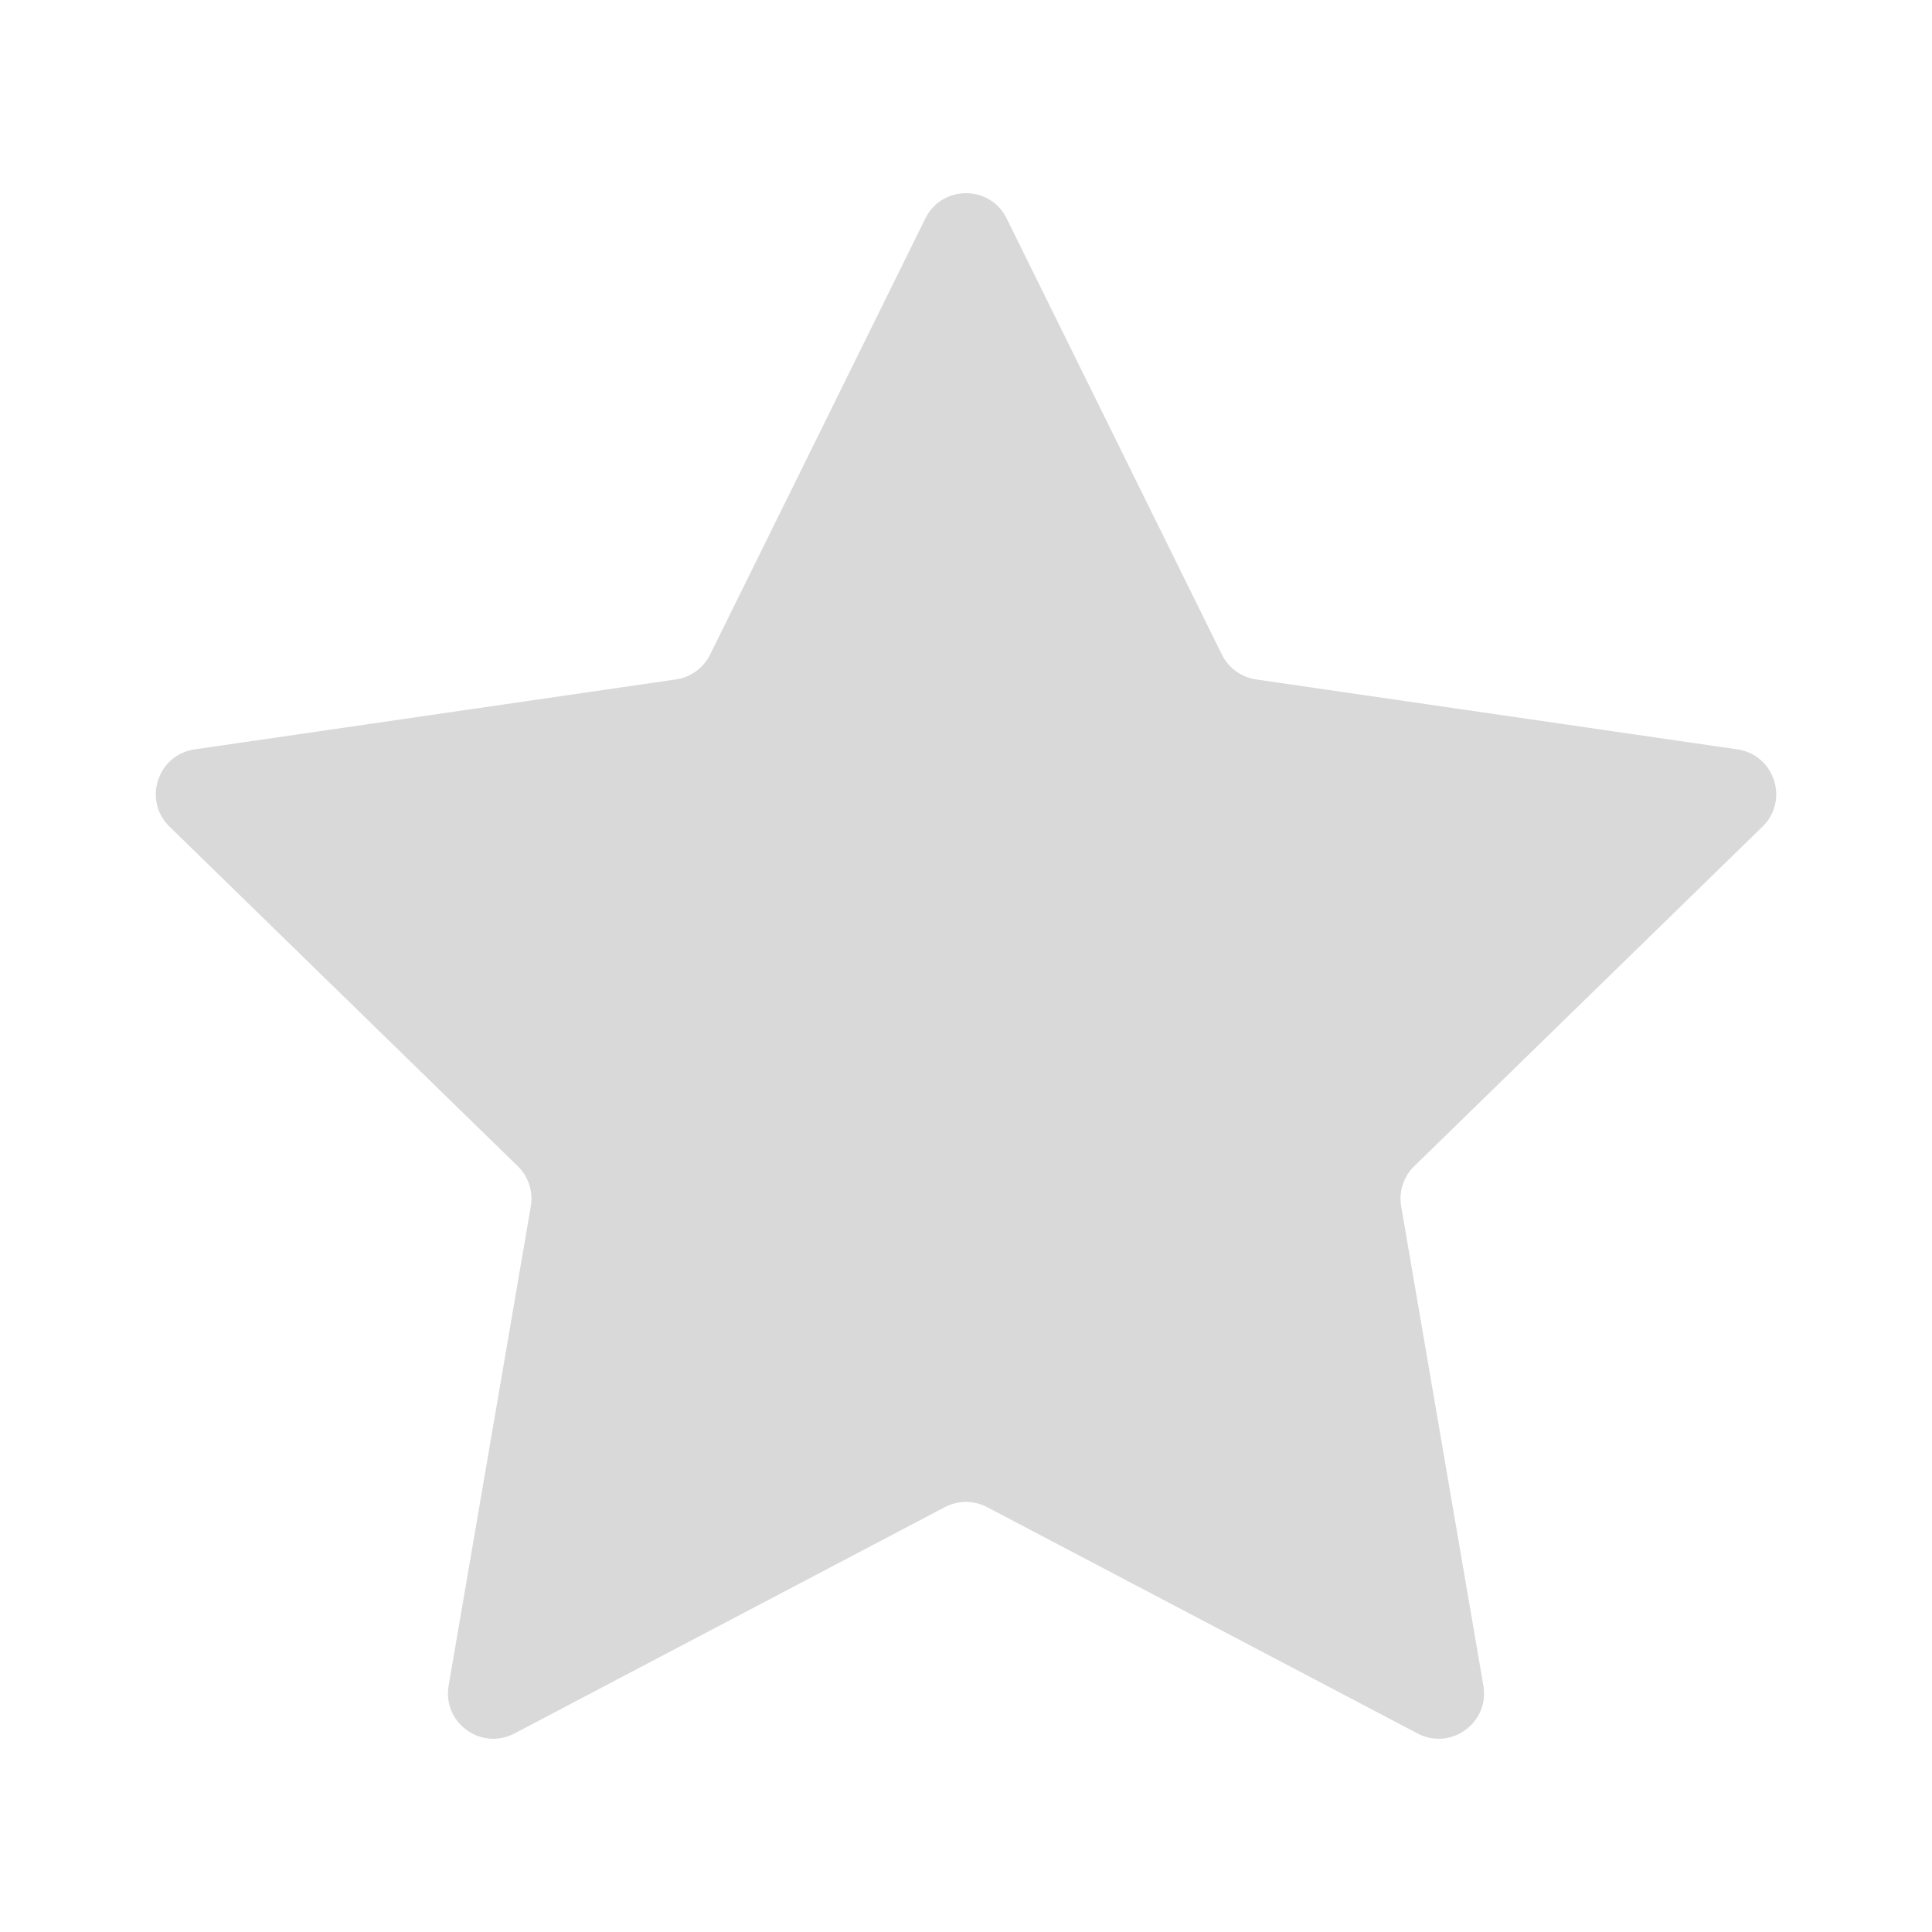
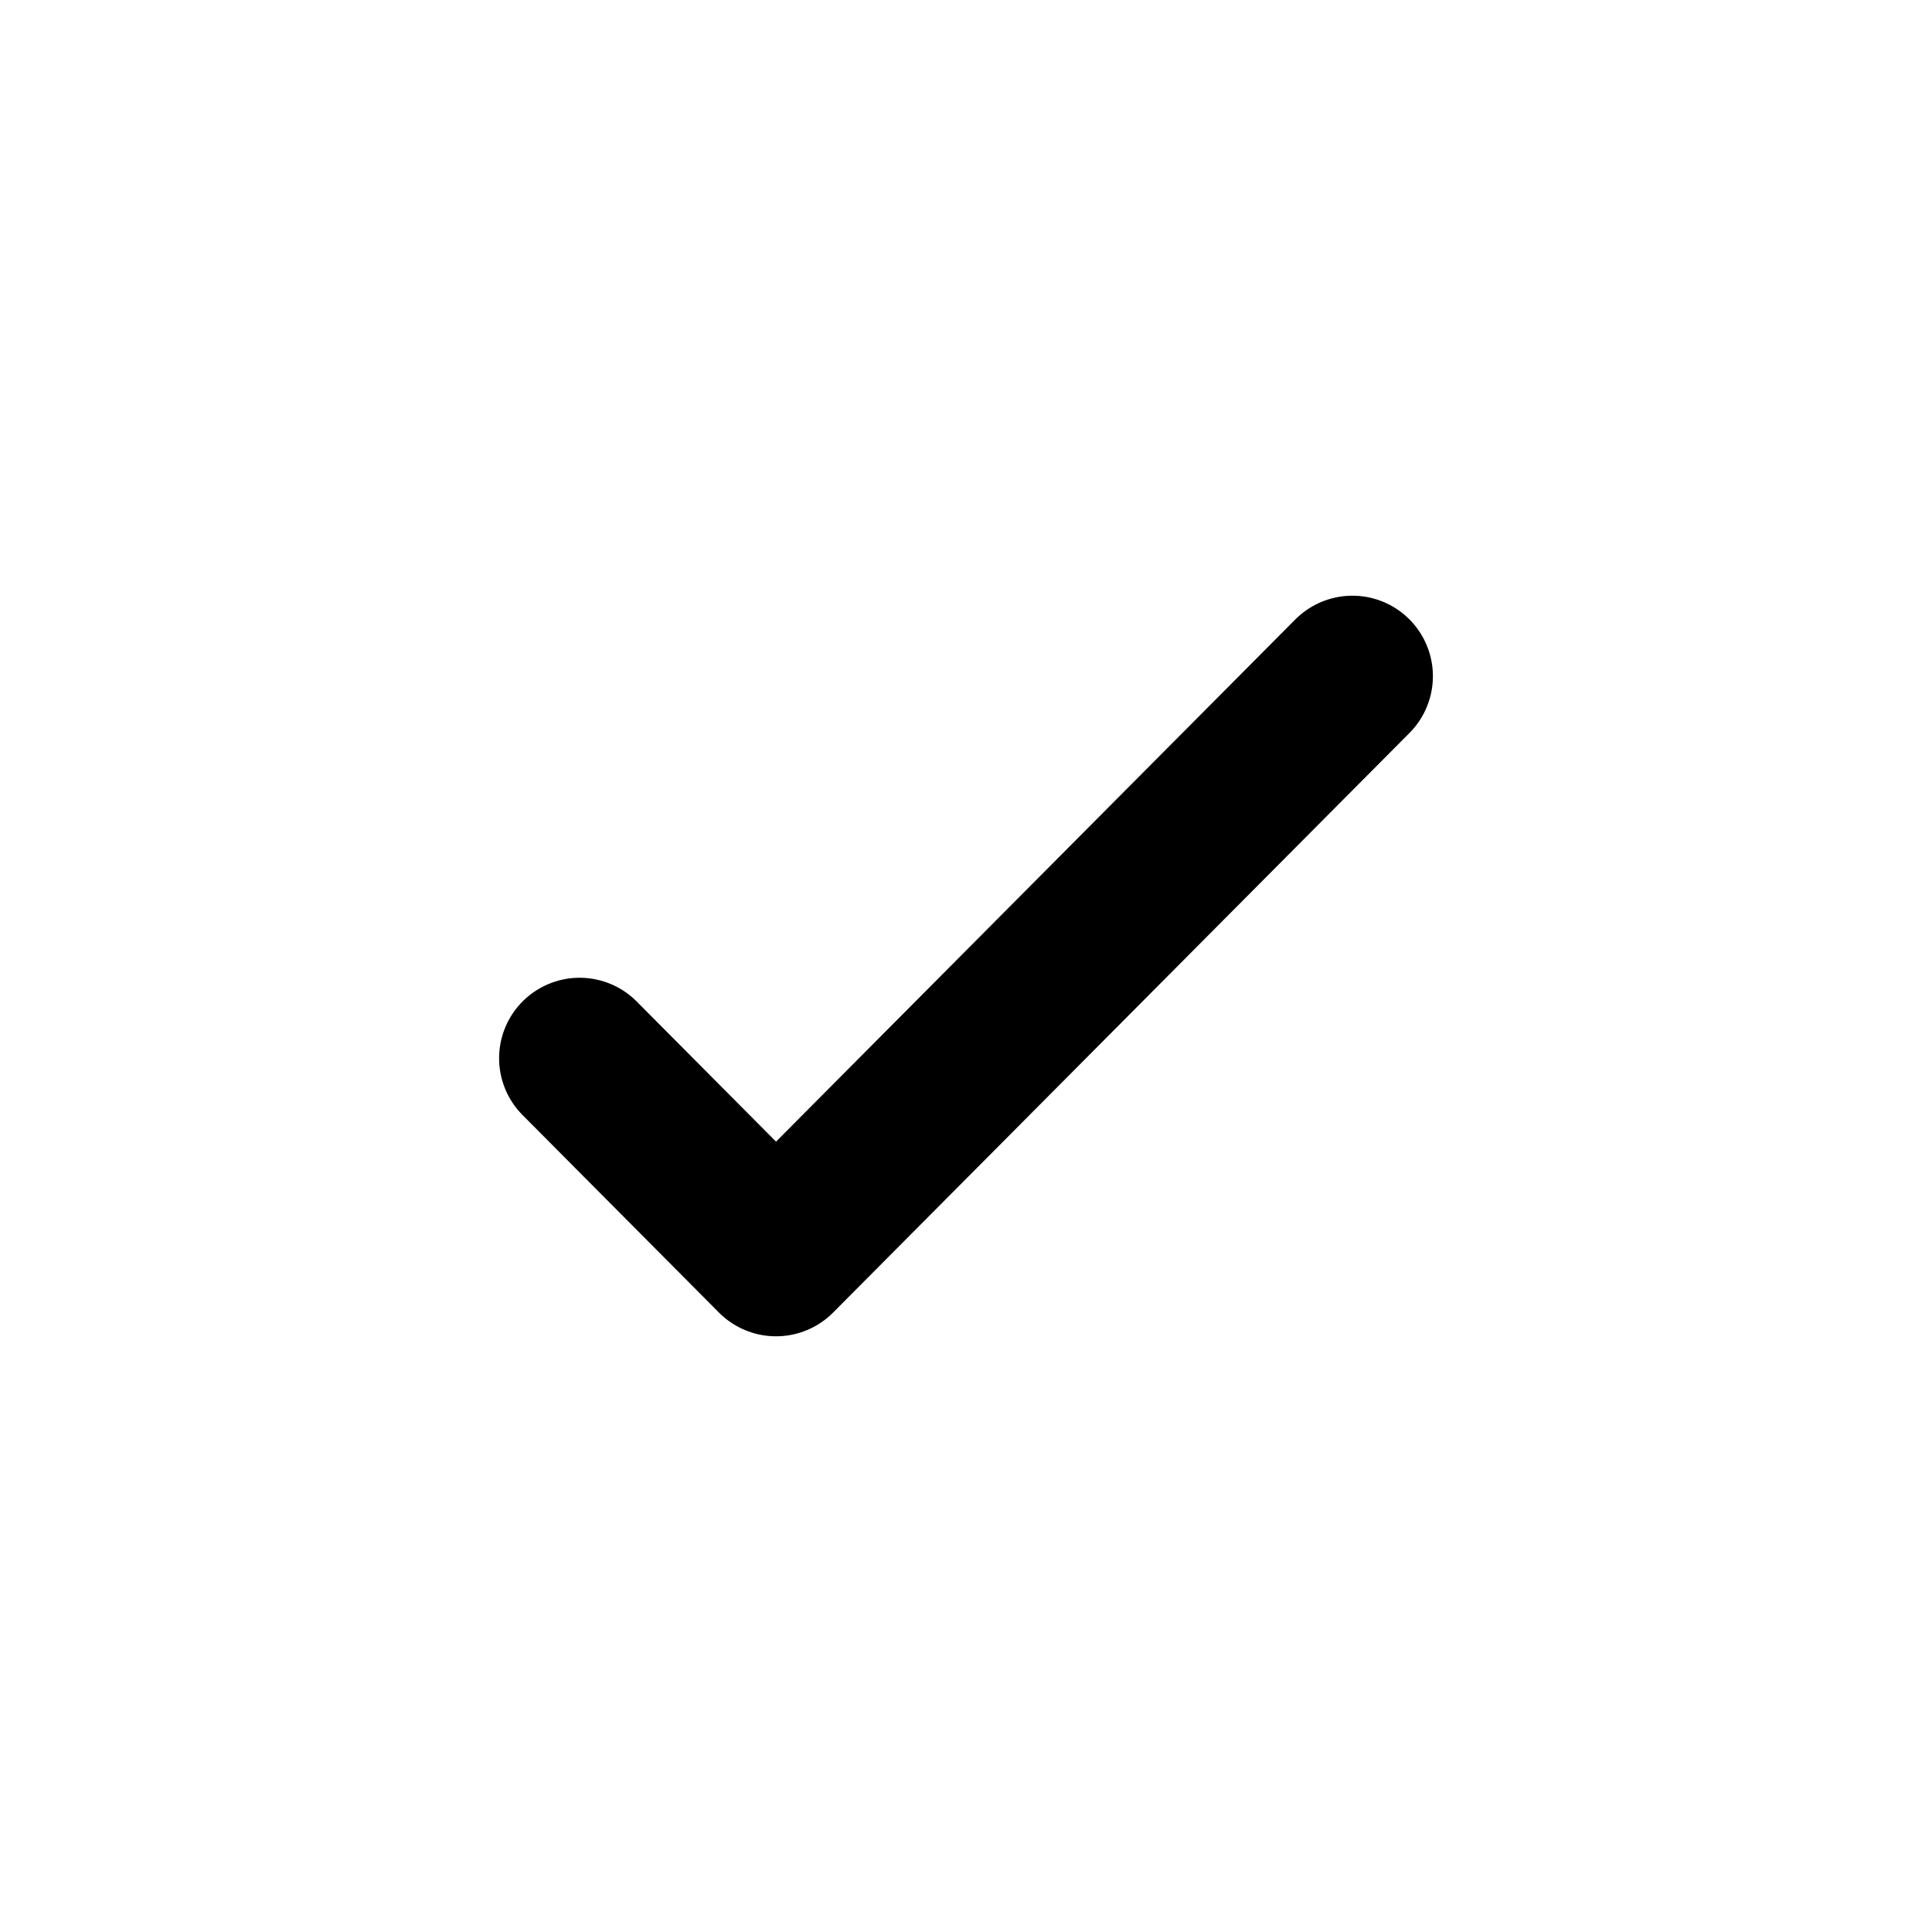
<svg xmlns="http://www.w3.org/2000/svg" width="24" height="24" viewBox="0 0 24 24" fill="none">
-   <path d="M11.495 2.714C11.702 2.295 12.299 2.295 12.505 2.714L15.179 8.132C15.261 8.298 15.42 8.413 15.603 8.44L21.582 9.309C22.044 9.376 22.229 9.944 21.894 10.269L17.568 14.487C17.435 14.616 17.375 14.803 17.406 14.985L18.427 20.94C18.506 21.4 18.023 21.751 17.61 21.534L12.262 18.722C12.098 18.636 11.902 18.636 11.738 18.722L6.39 21.534C5.977 21.751 5.494 21.4 5.573 20.94L6.594 14.985C6.626 14.803 6.565 14.616 6.432 14.487L2.106 10.269C1.772 9.944 1.956 9.376 2.418 9.309L8.397 8.44C8.581 8.413 8.739 8.298 8.821 8.132L11.495 2.714Z" fill="#D9D9D9" />
+   <path d="M16.8 8.4L9.64 15.6L7.2 13.146" stroke="black" stroke-width="2" stroke-linecap="round" stroke-linejoin="round" />
</svg>
